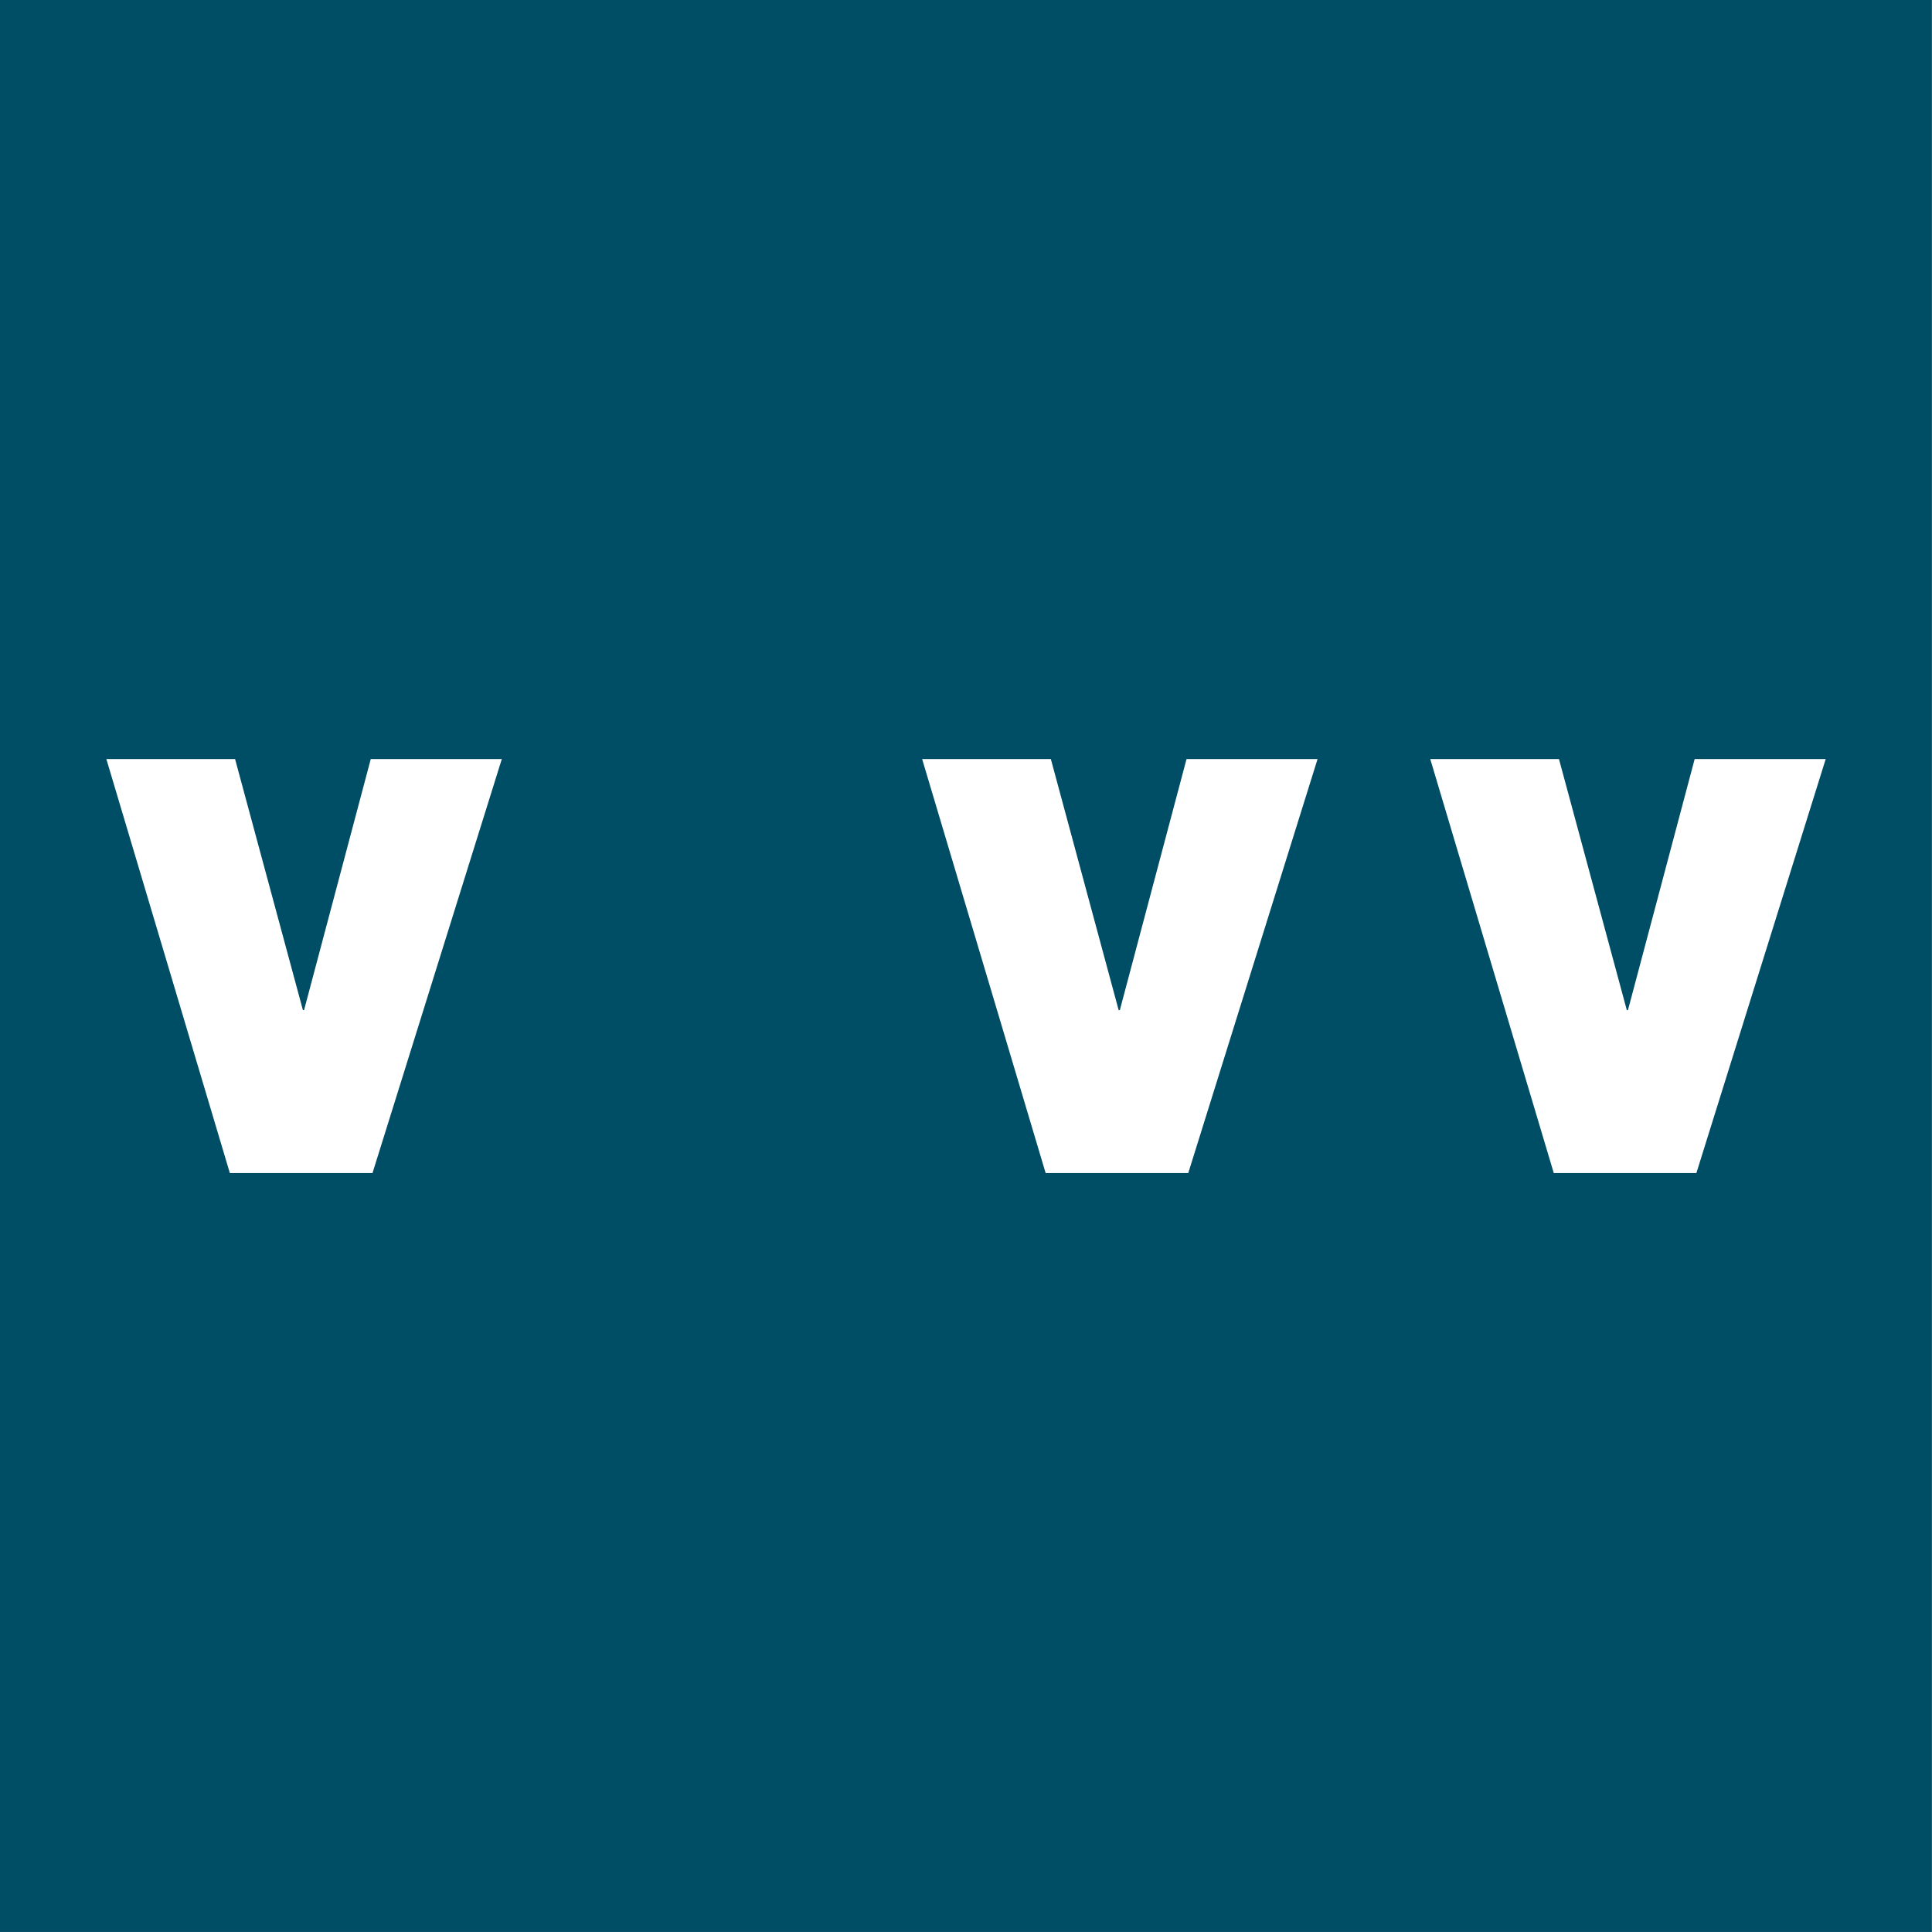
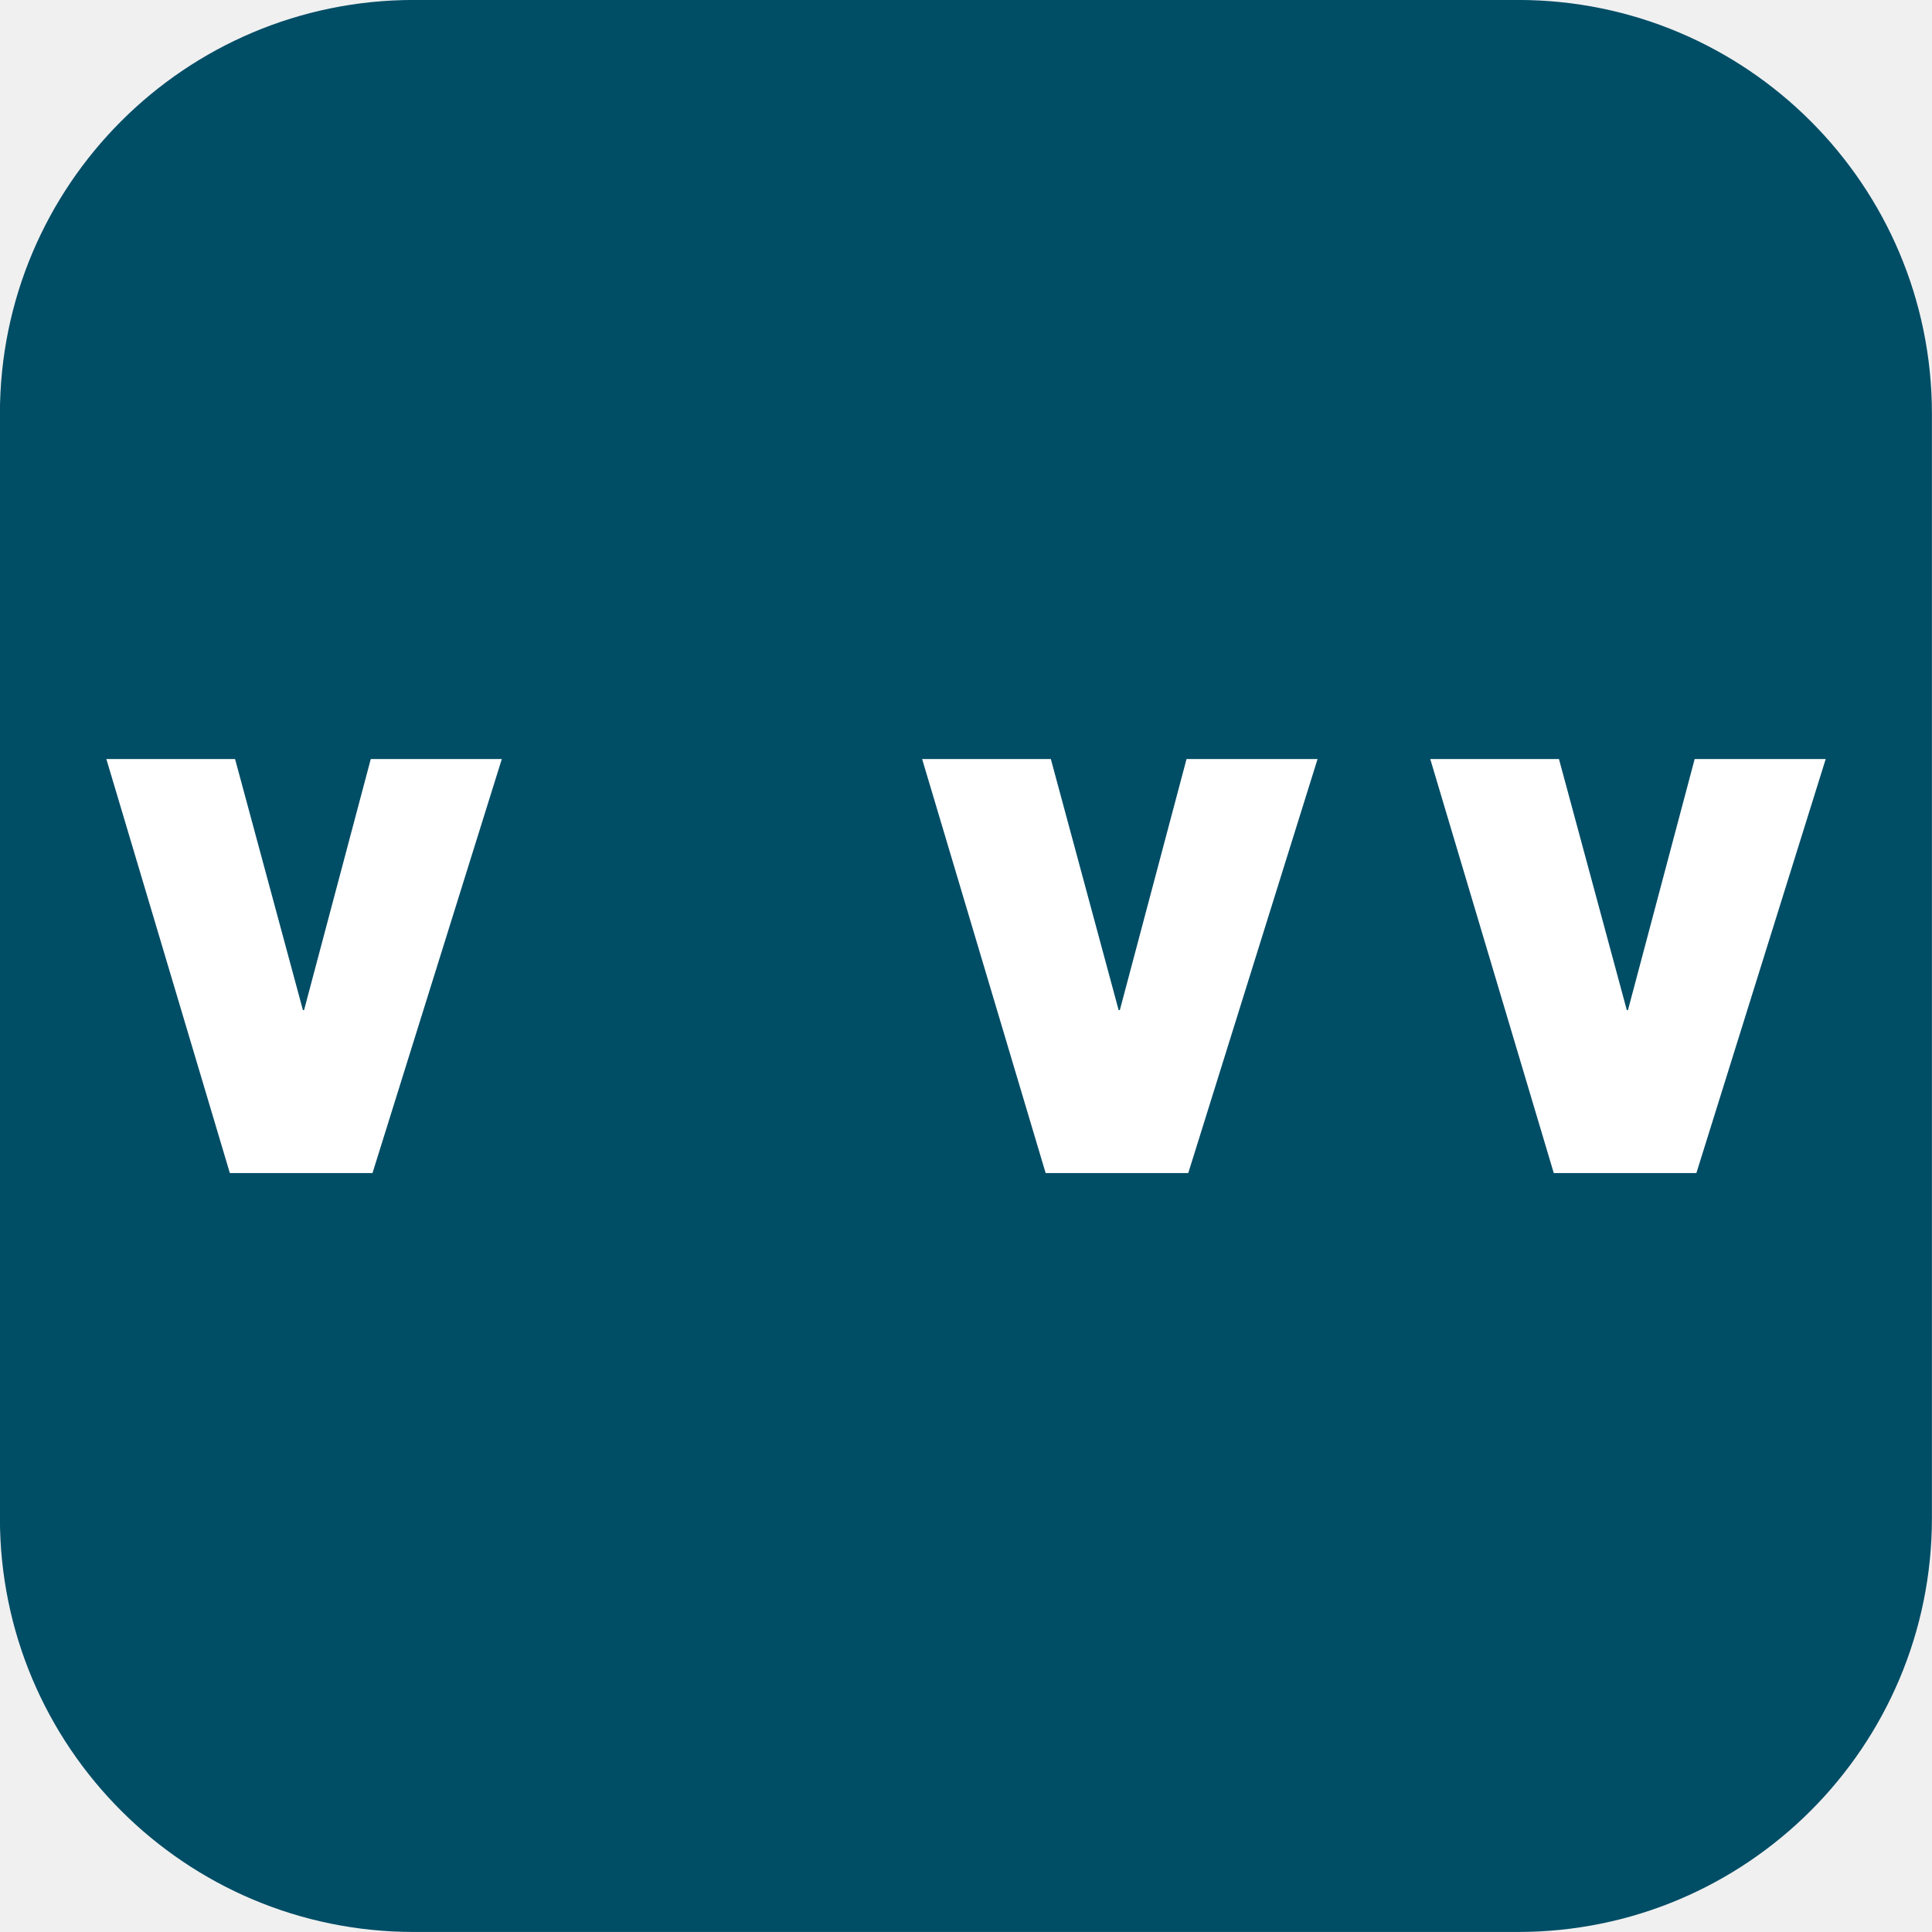
<svg xmlns="http://www.w3.org/2000/svg" width="28" height="28" viewBox="0 0 7.408 7.408" version="1.1" id="svg1" xml:space="preserve">
  <defs id="defs1">
    <clipPath clipPathUnits="userSpaceOnUse" id="clipPath62542">
      <path d="m 36,36 1818,0 0,1818 -1818,0 0,-1818 z" id="path62544" />
    </clipPath>
  </defs>
  <g id="layer1" transform="translate(-105.8333,-79.90415)">
-     <rect style="fill:#004d66;stroke-width:0.265;stroke-linecap:round;stroke-linejoin:round;fill-opacity:1" id="rect2" width="7.408" height="7.408" x="105.833" y="79.904" />
+     <rect style="fill:#004d66;fill-opacity:1;stroke-width:0.265;stroke-linecap:round;stroke-linejoin:round" id="rect2" width="7.408" height="7.408" x="105.833" y="79.904" rx="1.587" />
    <g id="g2" transform="matrix(0.07850164,0,0,0.07850164,106.2411,82.81457)" style="fill:#ffffff">
      <path d="M 77.664,20.223 H 70.698 L 64.665,0 h 6.287 l 3.314,12.264 h 0.056 L 77.58,0 h 6.401 M 52.845,20.223 H 45.879 L 39.846,0 h 6.287 l 3.312,12.264 h 0.058 L 52.761,0 h 6.4 M 13,20.223 H 6.032 L 0,0 h 6.287 l 3.314,12.264 h 0.056 L 12.915,0 h 6.401" id="path5451" style="fill:#ffffff;fill-opacity:1;fill-rule:nonzero;stroke:none" />
    </g>
  </g>
  <style type="text/css" id="style1">
	.st0{fill:#505050;}
	.st1{fill:#99CC00;}
</style>
</svg>
